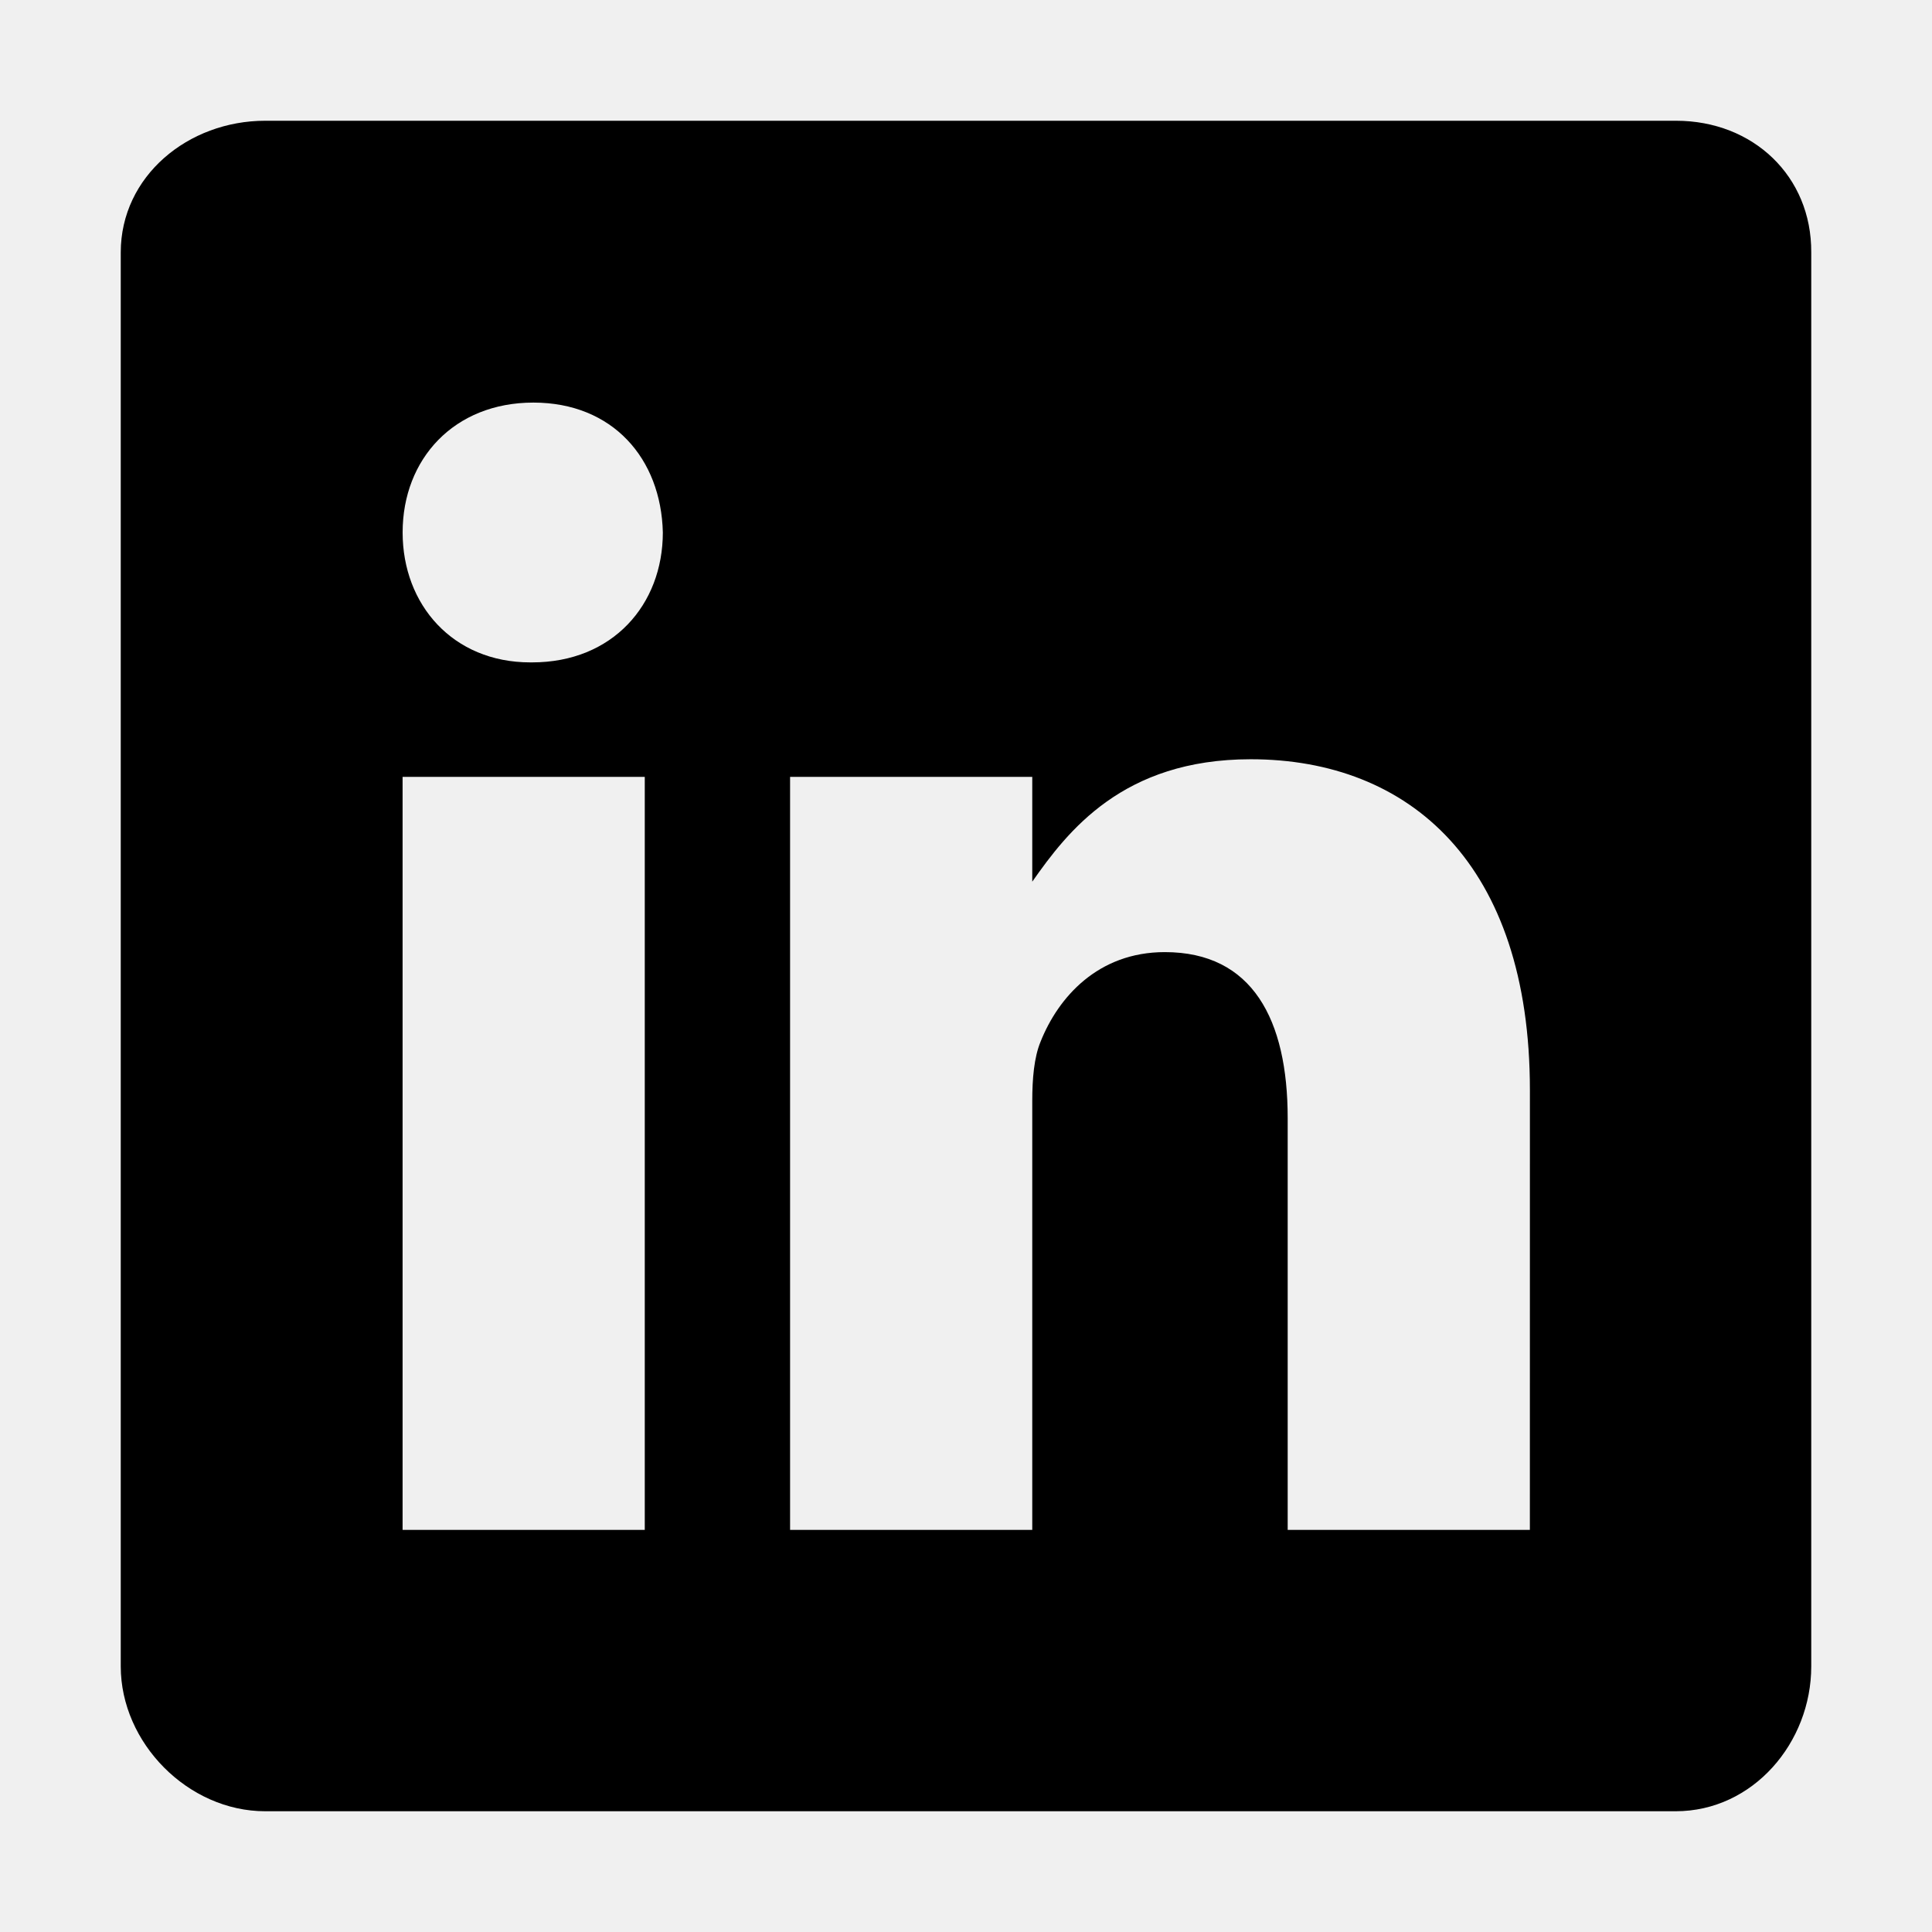
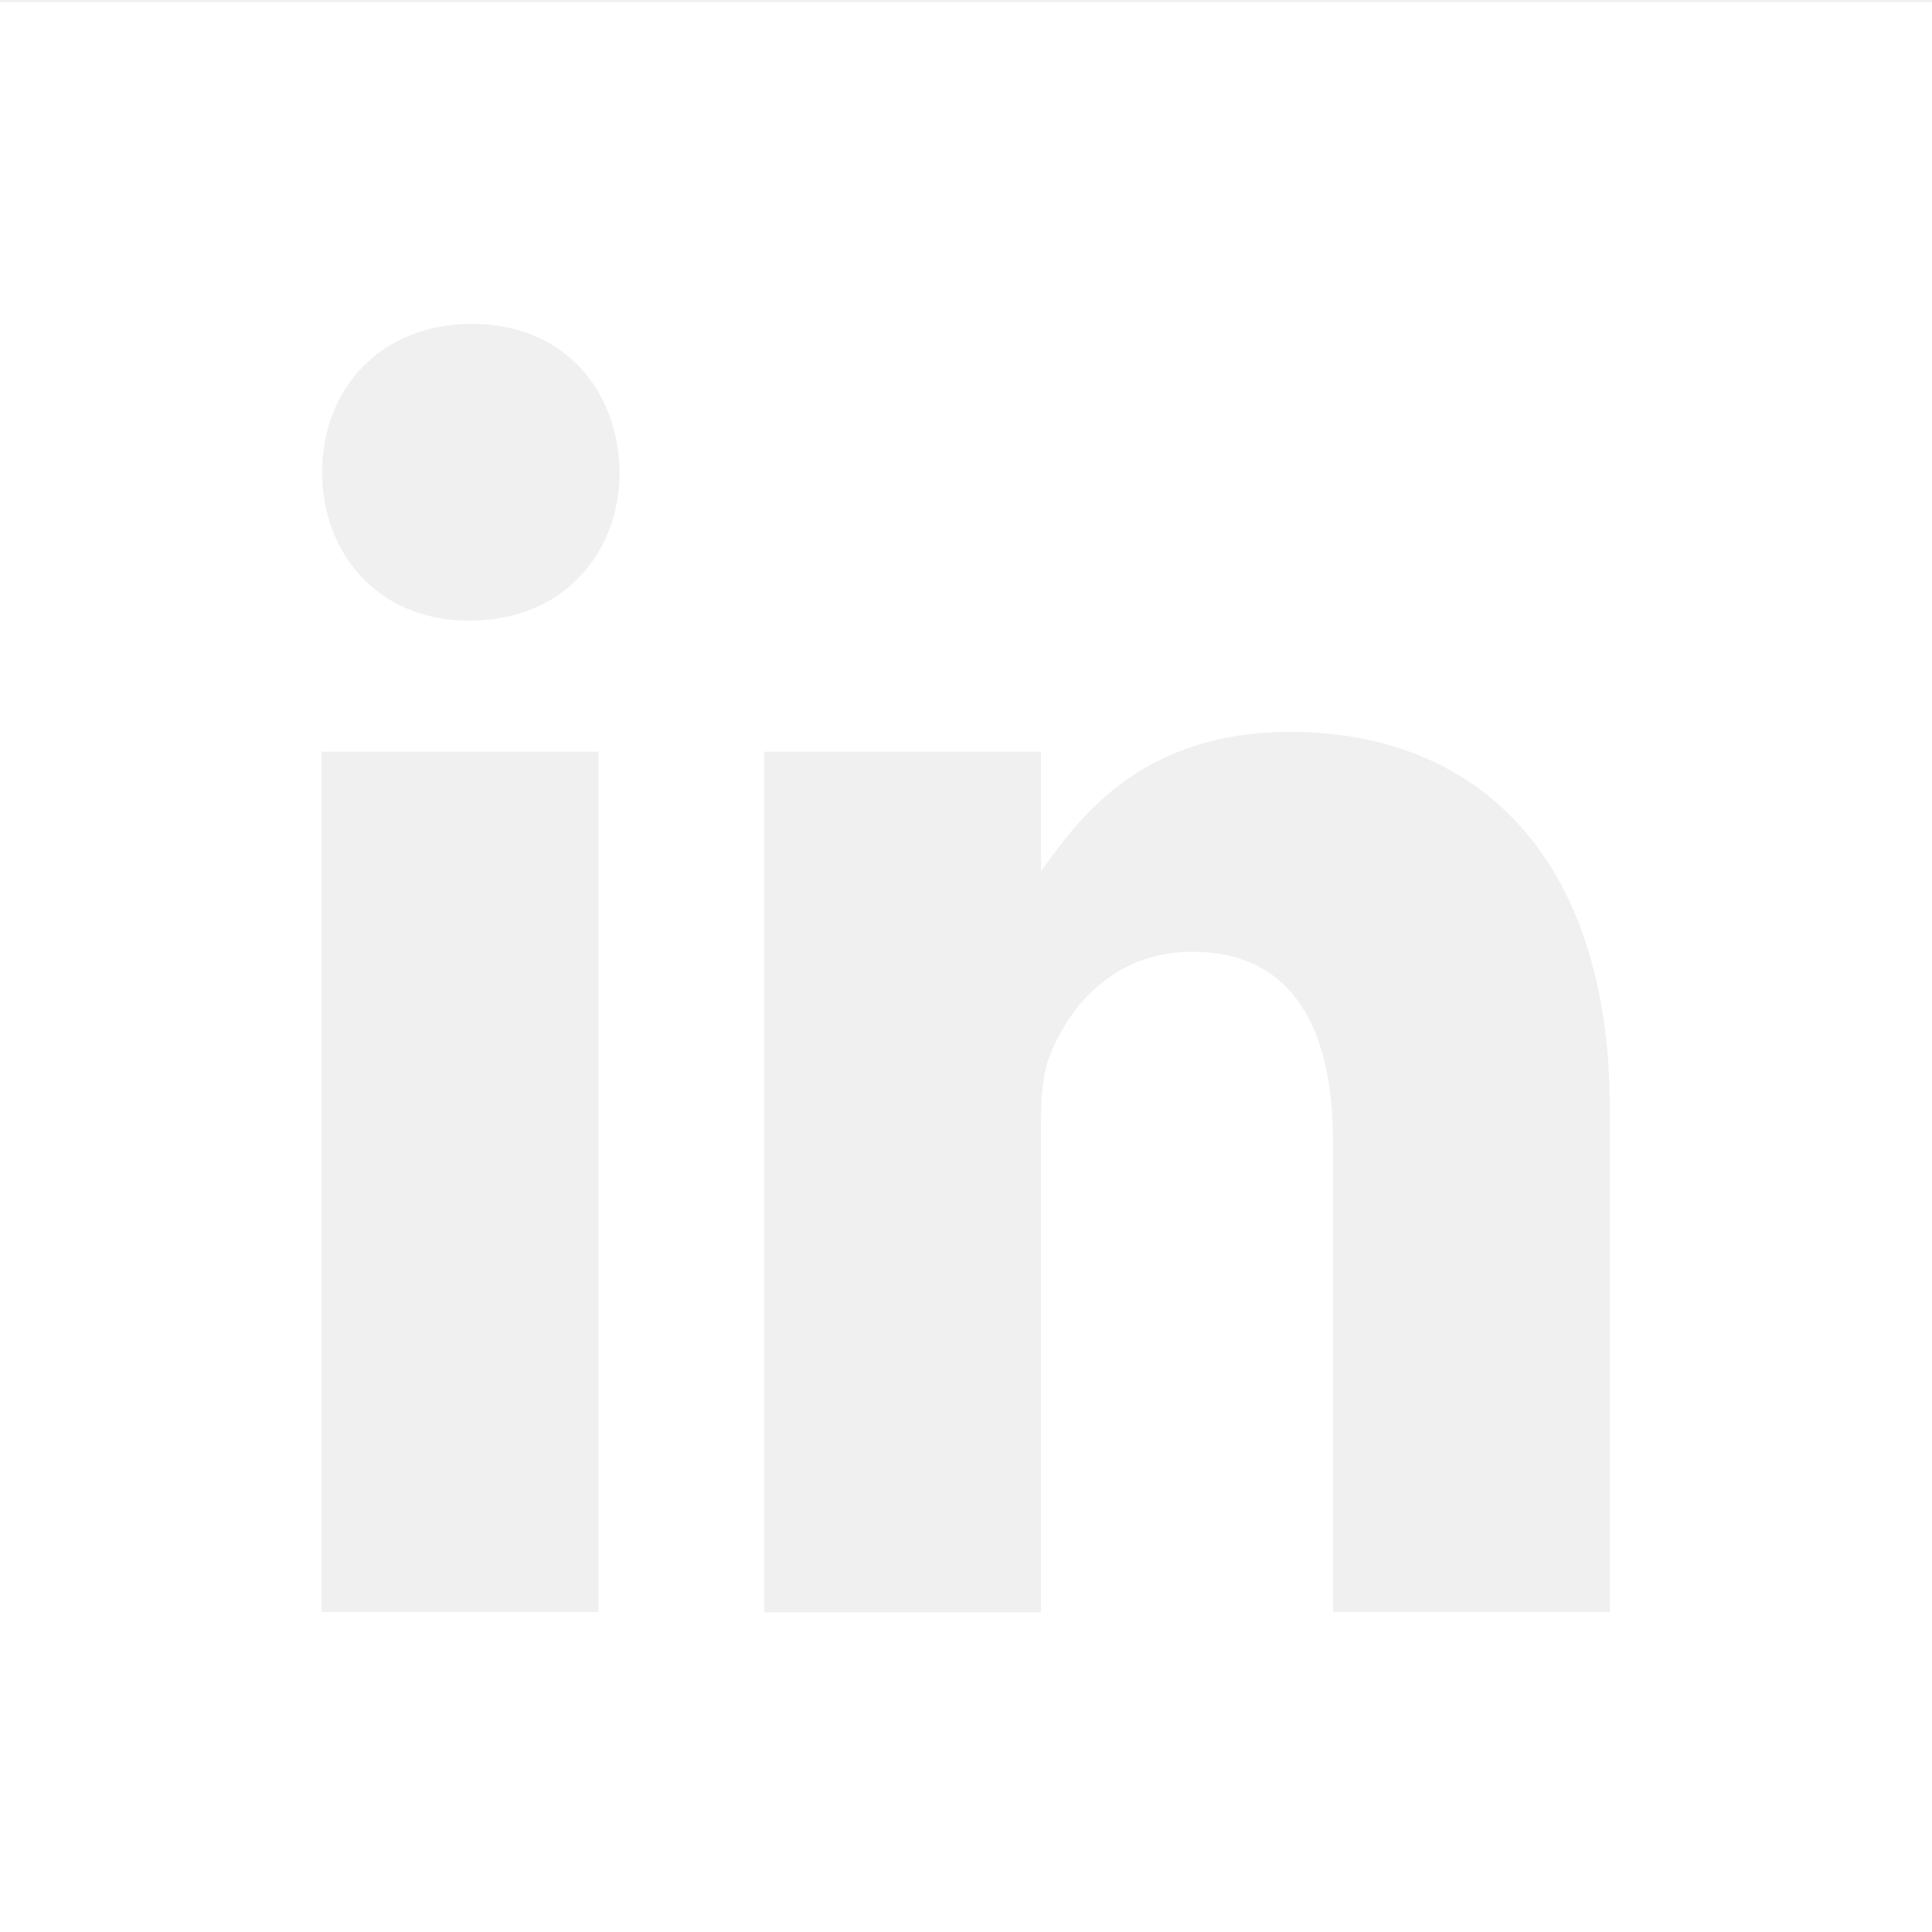
- <svg xmlns="http://www.w3.org/2000/svg" class="ionicon" viewBox="0 0 512 512">
-   <path d="M444.17 32H70.28C49.85 32 32 46.7 32 66.89v374.72C32 461.91 49.85 480 70.28 480h373.78c20.54 0 35.94-18.21 35.94-38.39V66.89C480.12 46.7 464.6 32 444.17 32zm-273.3 373.43h-64.18V205.88h64.18zM141 175.54h-.46c-20.54 0-33.84-15.29-33.84-34.43 0-19.49 13.65-34.42 34.65-34.42s33.85 14.82 34.31 34.42c-.01 19.14-13.31 34.43-34.66 34.43zm264.43 229.89h-64.18V296.32c0-26.14-9.34-44-32.56-44-17.74 0-28.24 12-32.91 23.69-1.75 4.2-2.22 9.92-2.22 15.76v113.66h-64.18V205.88h64.18v27.77c9.34-13.3 23.93-32.44 57.88-32.44 42.13 0 74 27.77 74 87.64z" />
+ <svg xmlns="http://www.w3.org/2000/svg" version="1.1" id="Layer_1" x="0px" y="0px" viewBox="0 0 448 448" style="enable-background:new 0 0 448 448;" xml:space="preserve">
+   <style type="text/css">
+ 	.st0{fill:#FFFFFF;}
+ </style>
+   <path class="st0" d="M0,0.5v448h448V0.5H0z M138.8,373.8H74.6V174.3h64.2V373.8z M109,143.9h-0.5c-20.5,0-33.8-15.3-33.8-34.4  c0-19.5,13.7-34.4,34.7-34.4s33.9,14.8,34.3,34.4C143.6,128.6,130.3,143.9,109,143.9z M373.3,373.8h-64.2V264.7  c0-26.1-9.3-44-32.6-44c-17.7,0-28.2,12-32.9,23.7c-1.8,4.2-2.2,9.9-2.2,15.8v113.7h-64.2V174.3h64.2v27.8  c9.3-13.3,23.9-32.4,57.9-32.4c42.1,0,74,27.8,74,87.6L373.3,373.8z" />
</svg>
